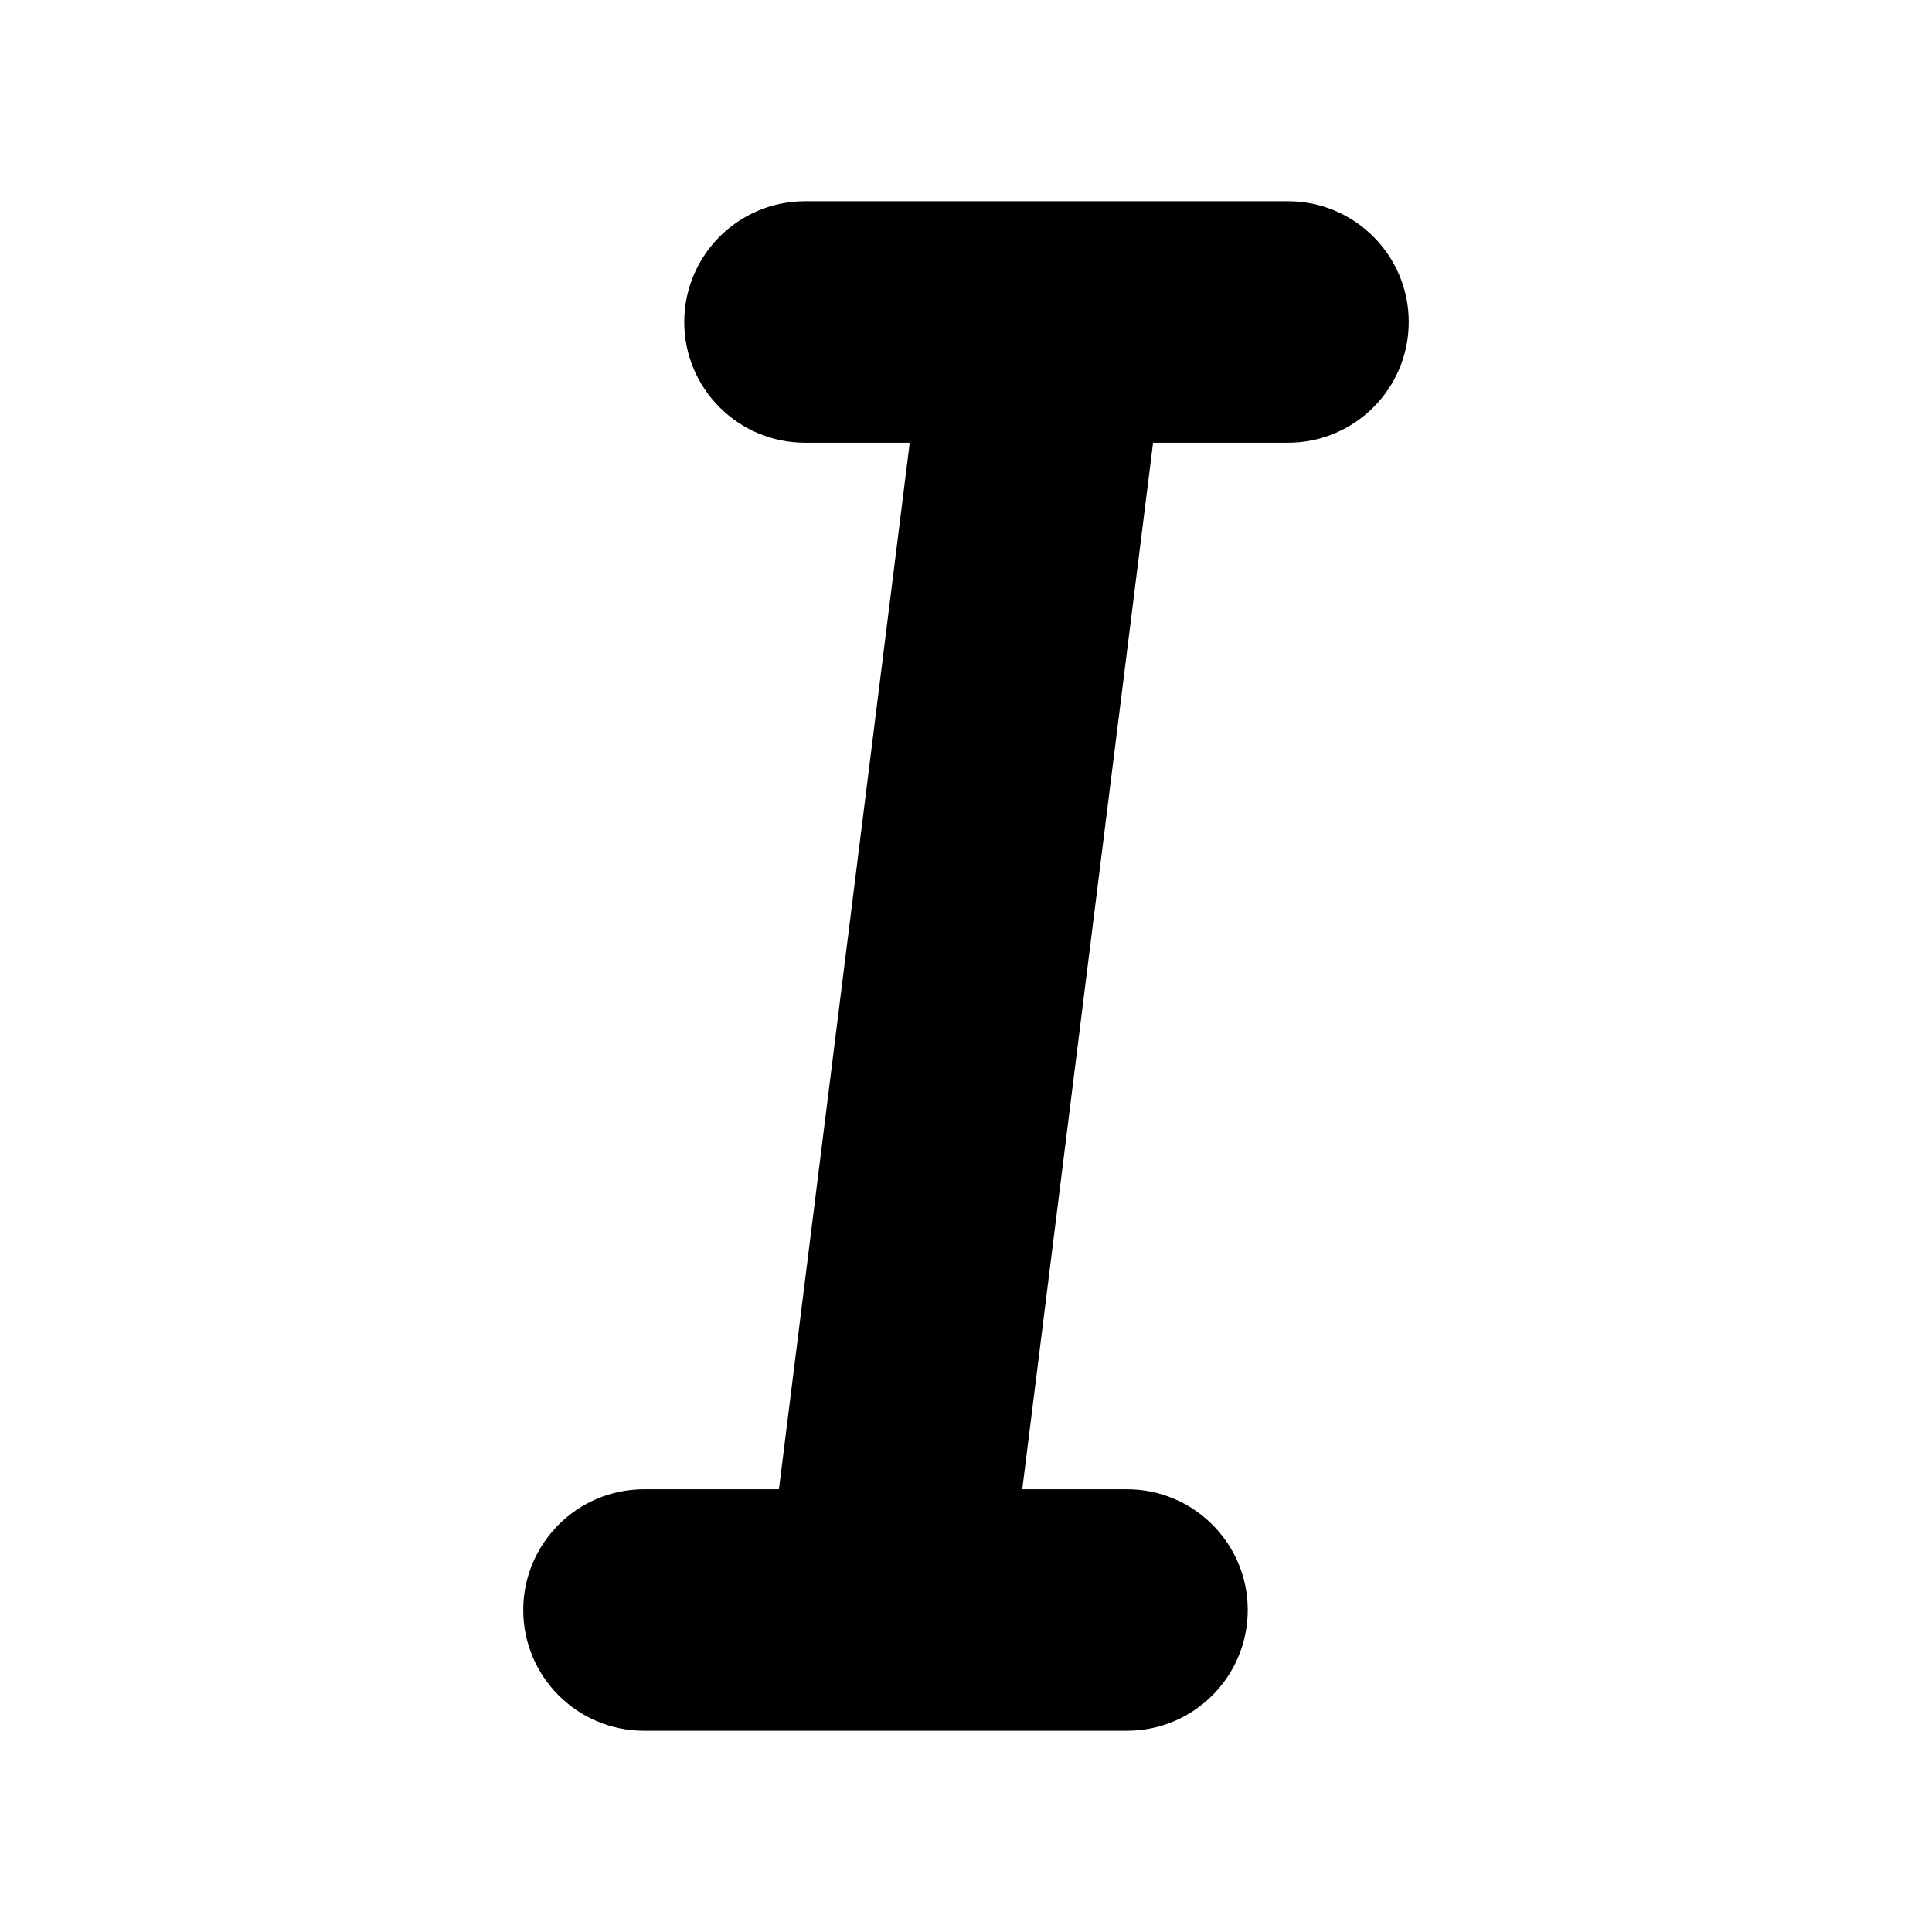
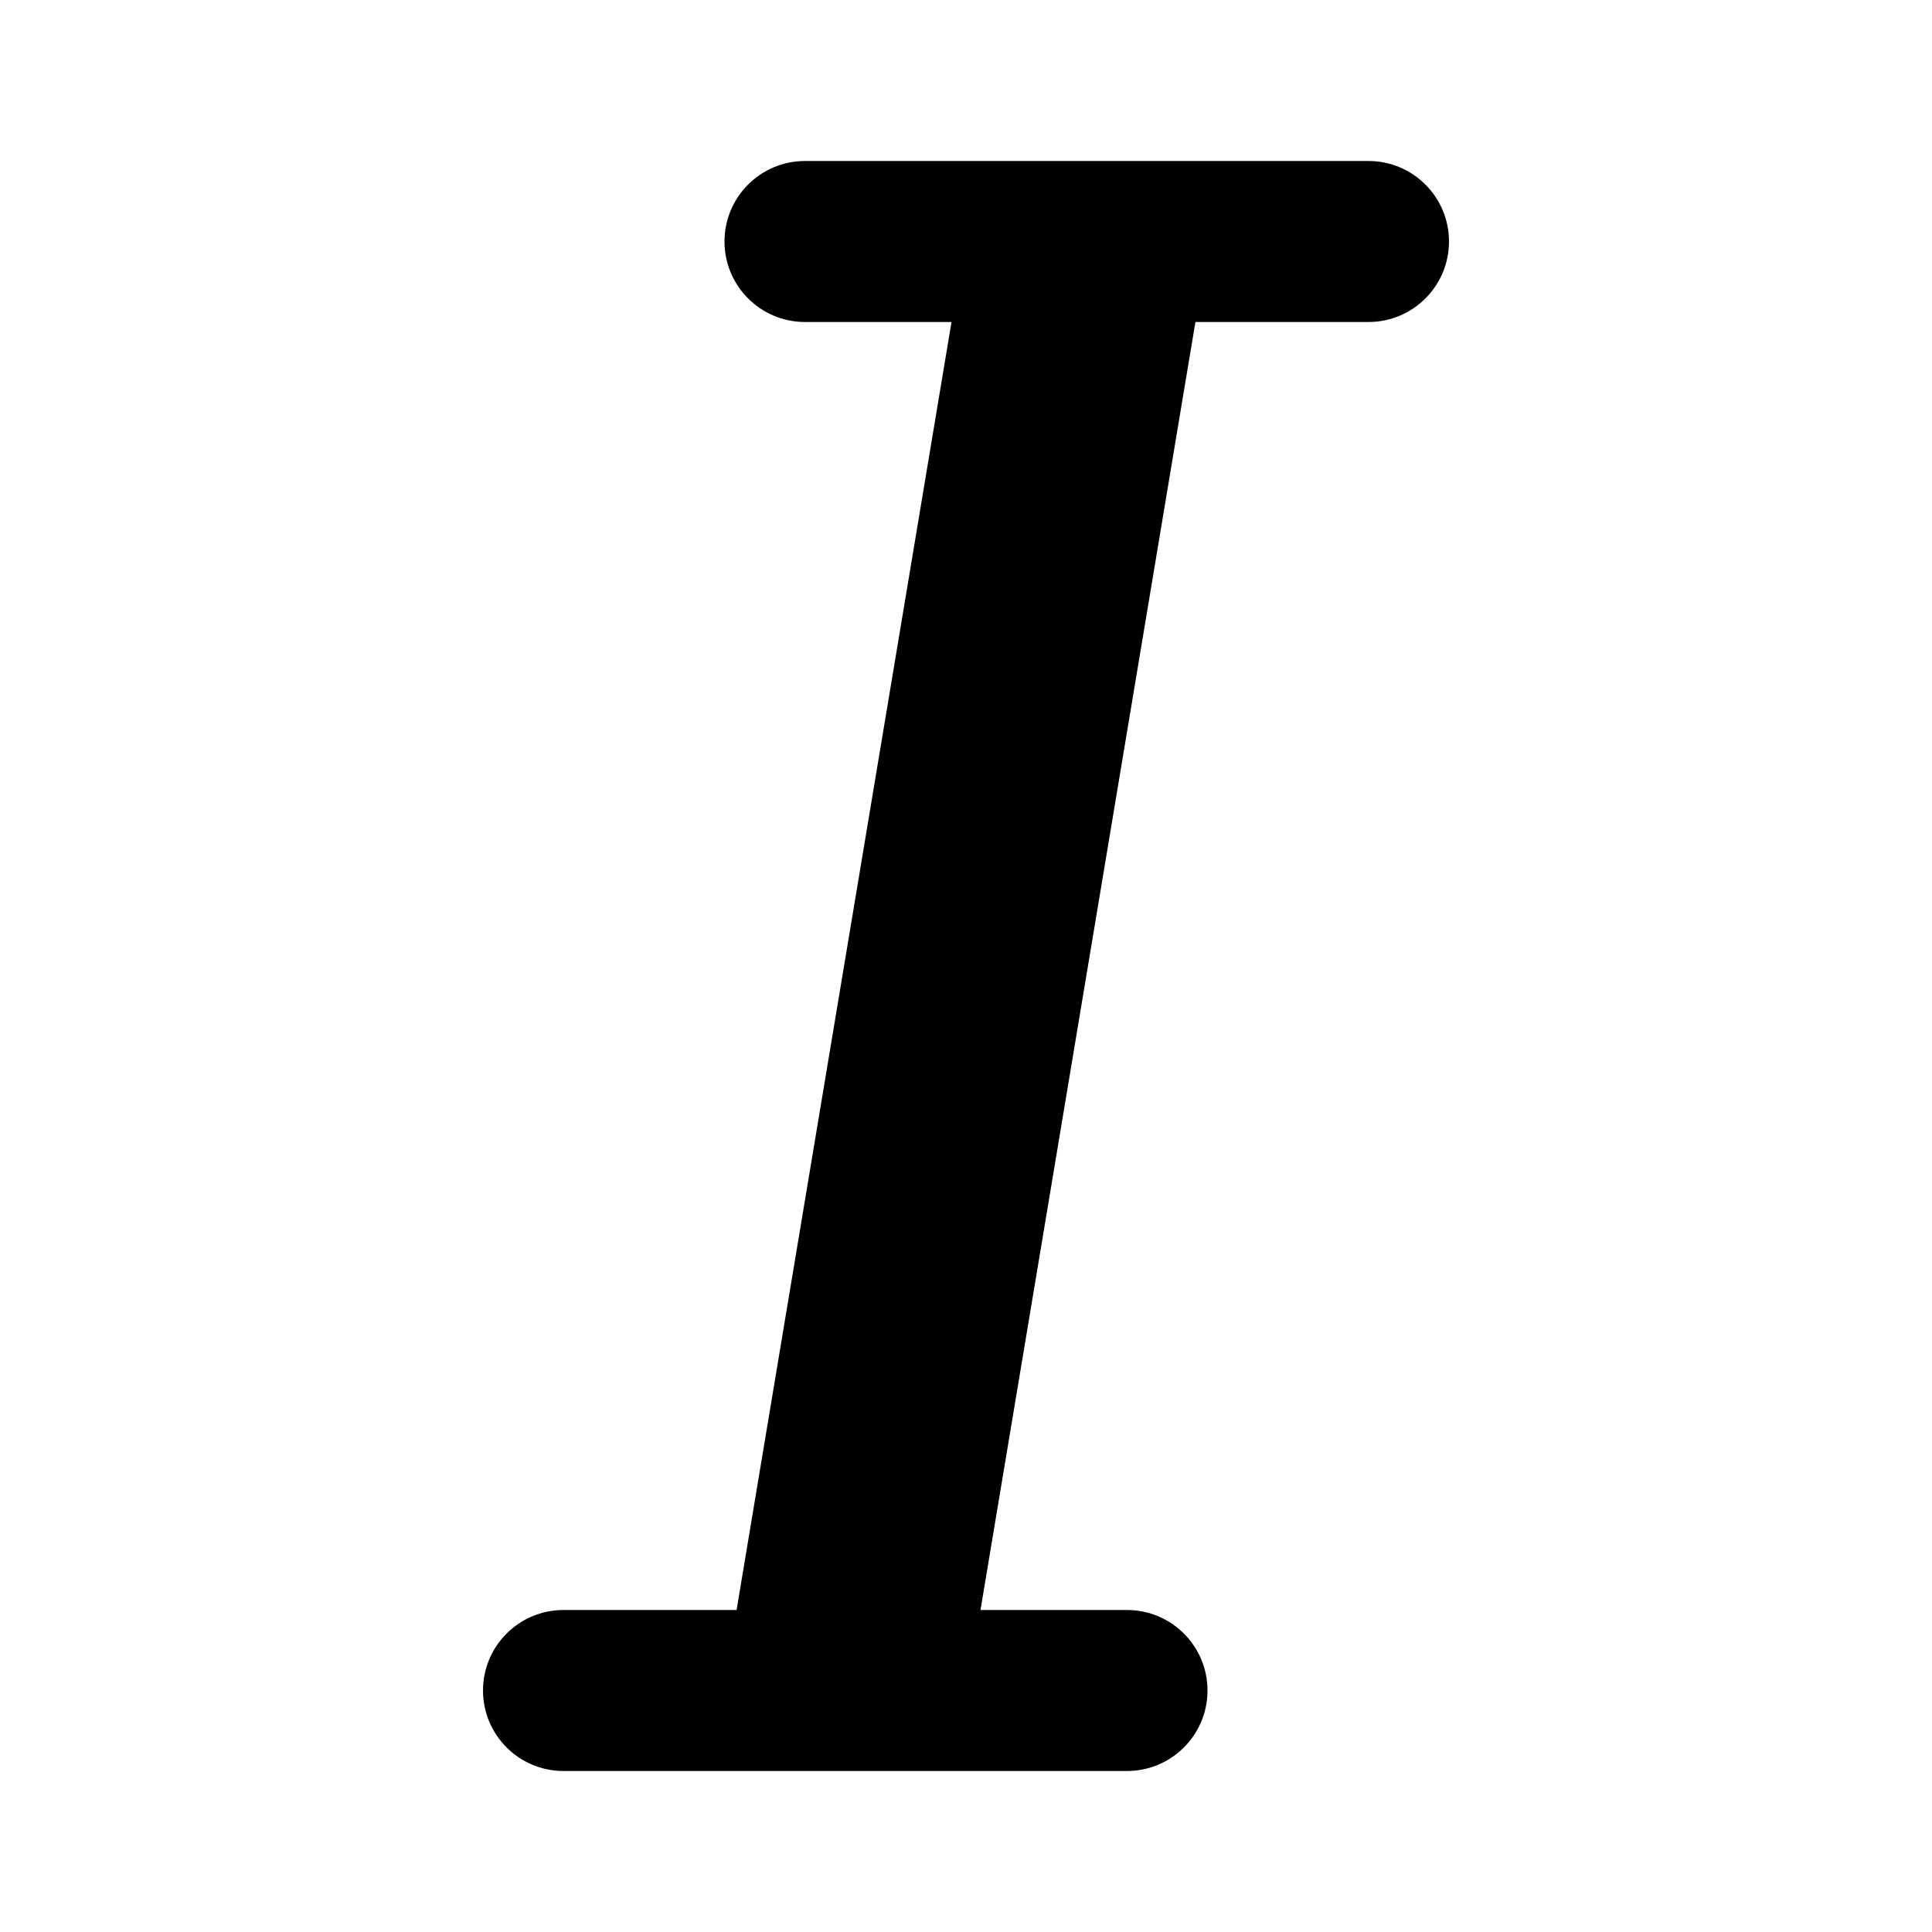
- <svg xmlns="http://www.w3.org/2000/svg" width="800px" height="800px" viewBox="0 0 24 24" version="1.1" fill="#000000" stroke="#000000">
-   <g id="SVGRepo_bgCarrier" stroke-width="0" />
-   <g id="SVGRepo_tracerCarrier" stroke-linecap="round" stroke-linejoin="round" />
-   <g id="SVGRepo_iconCarrier">
-     <g id="页面-1" stroke="none" stroke-width="1" fill="none" fill-rule="evenodd">
-       <g id="Editor" transform="translate(-672, -48)" fill-rule="nonzero">
-         <g id="italic_fill" transform="translate(672, 48)">
-           <path d="M24,0 L24,24 L0,24 L0,0 L24,0 Z M12.593,23.258 L12.582,23.26 L12.511,23.295 L12.492,23.299 L12.492,23.299 L12.477,23.295 L12.406,23.26 C12.396,23.256 12.387,23.259 12.382,23.265 L12.378,23.276 L12.361,23.703 L12.366,23.723 L12.377,23.736 L12.48,23.81 L12.495,23.814 L12.495,23.814 L12.507,23.81 L12.611,23.736 L12.623,23.72 L12.623,23.72 L12.627,23.703 L12.61,23.276 C12.608,23.266 12.601,23.259 12.593,23.258 L12.593,23.258 Z M12.858,23.145 L12.845,23.147 L12.66,23.24 L12.65,23.25 L12.65,23.25 L12.647,23.261 L12.665,23.691 L12.67,23.703 L12.67,23.703 L12.678,23.71 L12.879,23.803 C12.891,23.807 12.902,23.803 12.908,23.795 L12.912,23.781 L12.878,23.167 C12.875,23.155 12.867,23.147 12.858,23.145 L12.858,23.145 Z M12.143,23.147 C12.133,23.142 12.122,23.145 12.116,23.153 L12.11,23.167 L12.076,23.781 C12.075,23.793 12.083,23.802 12.093,23.805 L12.108,23.803 L12.309,23.71 L12.319,23.702 L12.319,23.702 L12.323,23.691 L12.34,23.261 L12.337,23.249 L12.337,23.249 L12.328,23.24 L12.143,23.147 Z" id="MingCute" fill-rule="nonzero"> </path>
-           <path d="M16,2.5 L13.021,2.5 C13.006,2.5 12.99,2.5 12.975,2.5 L10,2.5 C9.172,2.5 8.5,3.172 8.5,4 C8.5,4.828 9.172,5.5 10,5.5 L11.301,5.5 L9.676,18.5 L8,18.5 C7.172,18.5 6.5,19.172 6.5,20 C6.5,20.828 7.172,21.5 8,21.5 L10.982,21.5 C10.995,21.5 11.008,21.5 11.022,21.5 L14,21.5 C14.828,21.5 15.5,20.828 15.5,20 C15.5,19.172 14.828,18.5 14,18.5 L12.699,18.5 L14.324,5.5 L16,5.5 C16.828,5.5 17.5,4.828 17.5,4 C17.5,3.172 16.828,2.5 16,2.5 Z" id="路径" fill="#000000"> </path>
-         </g>
-       </g>
-     </g>
-   </g>
+ <svg xmlns="http://www.w3.org/2000/svg" fill="#000000" width="800px" height="800px" viewBox="0 0 24 24" id="italic-2" data-name="Flat Color" class="icon flat-color">
+   <path id="primary" d="M7,22a1,1,0,0,1,0-2H9.15L11.82,4H10a1,1,0,0,1,0-2h7a1,1,0,0,1,0,2H14.85L12.18,20H14a1,1,0,0,1,0,2Z" />
</svg>
